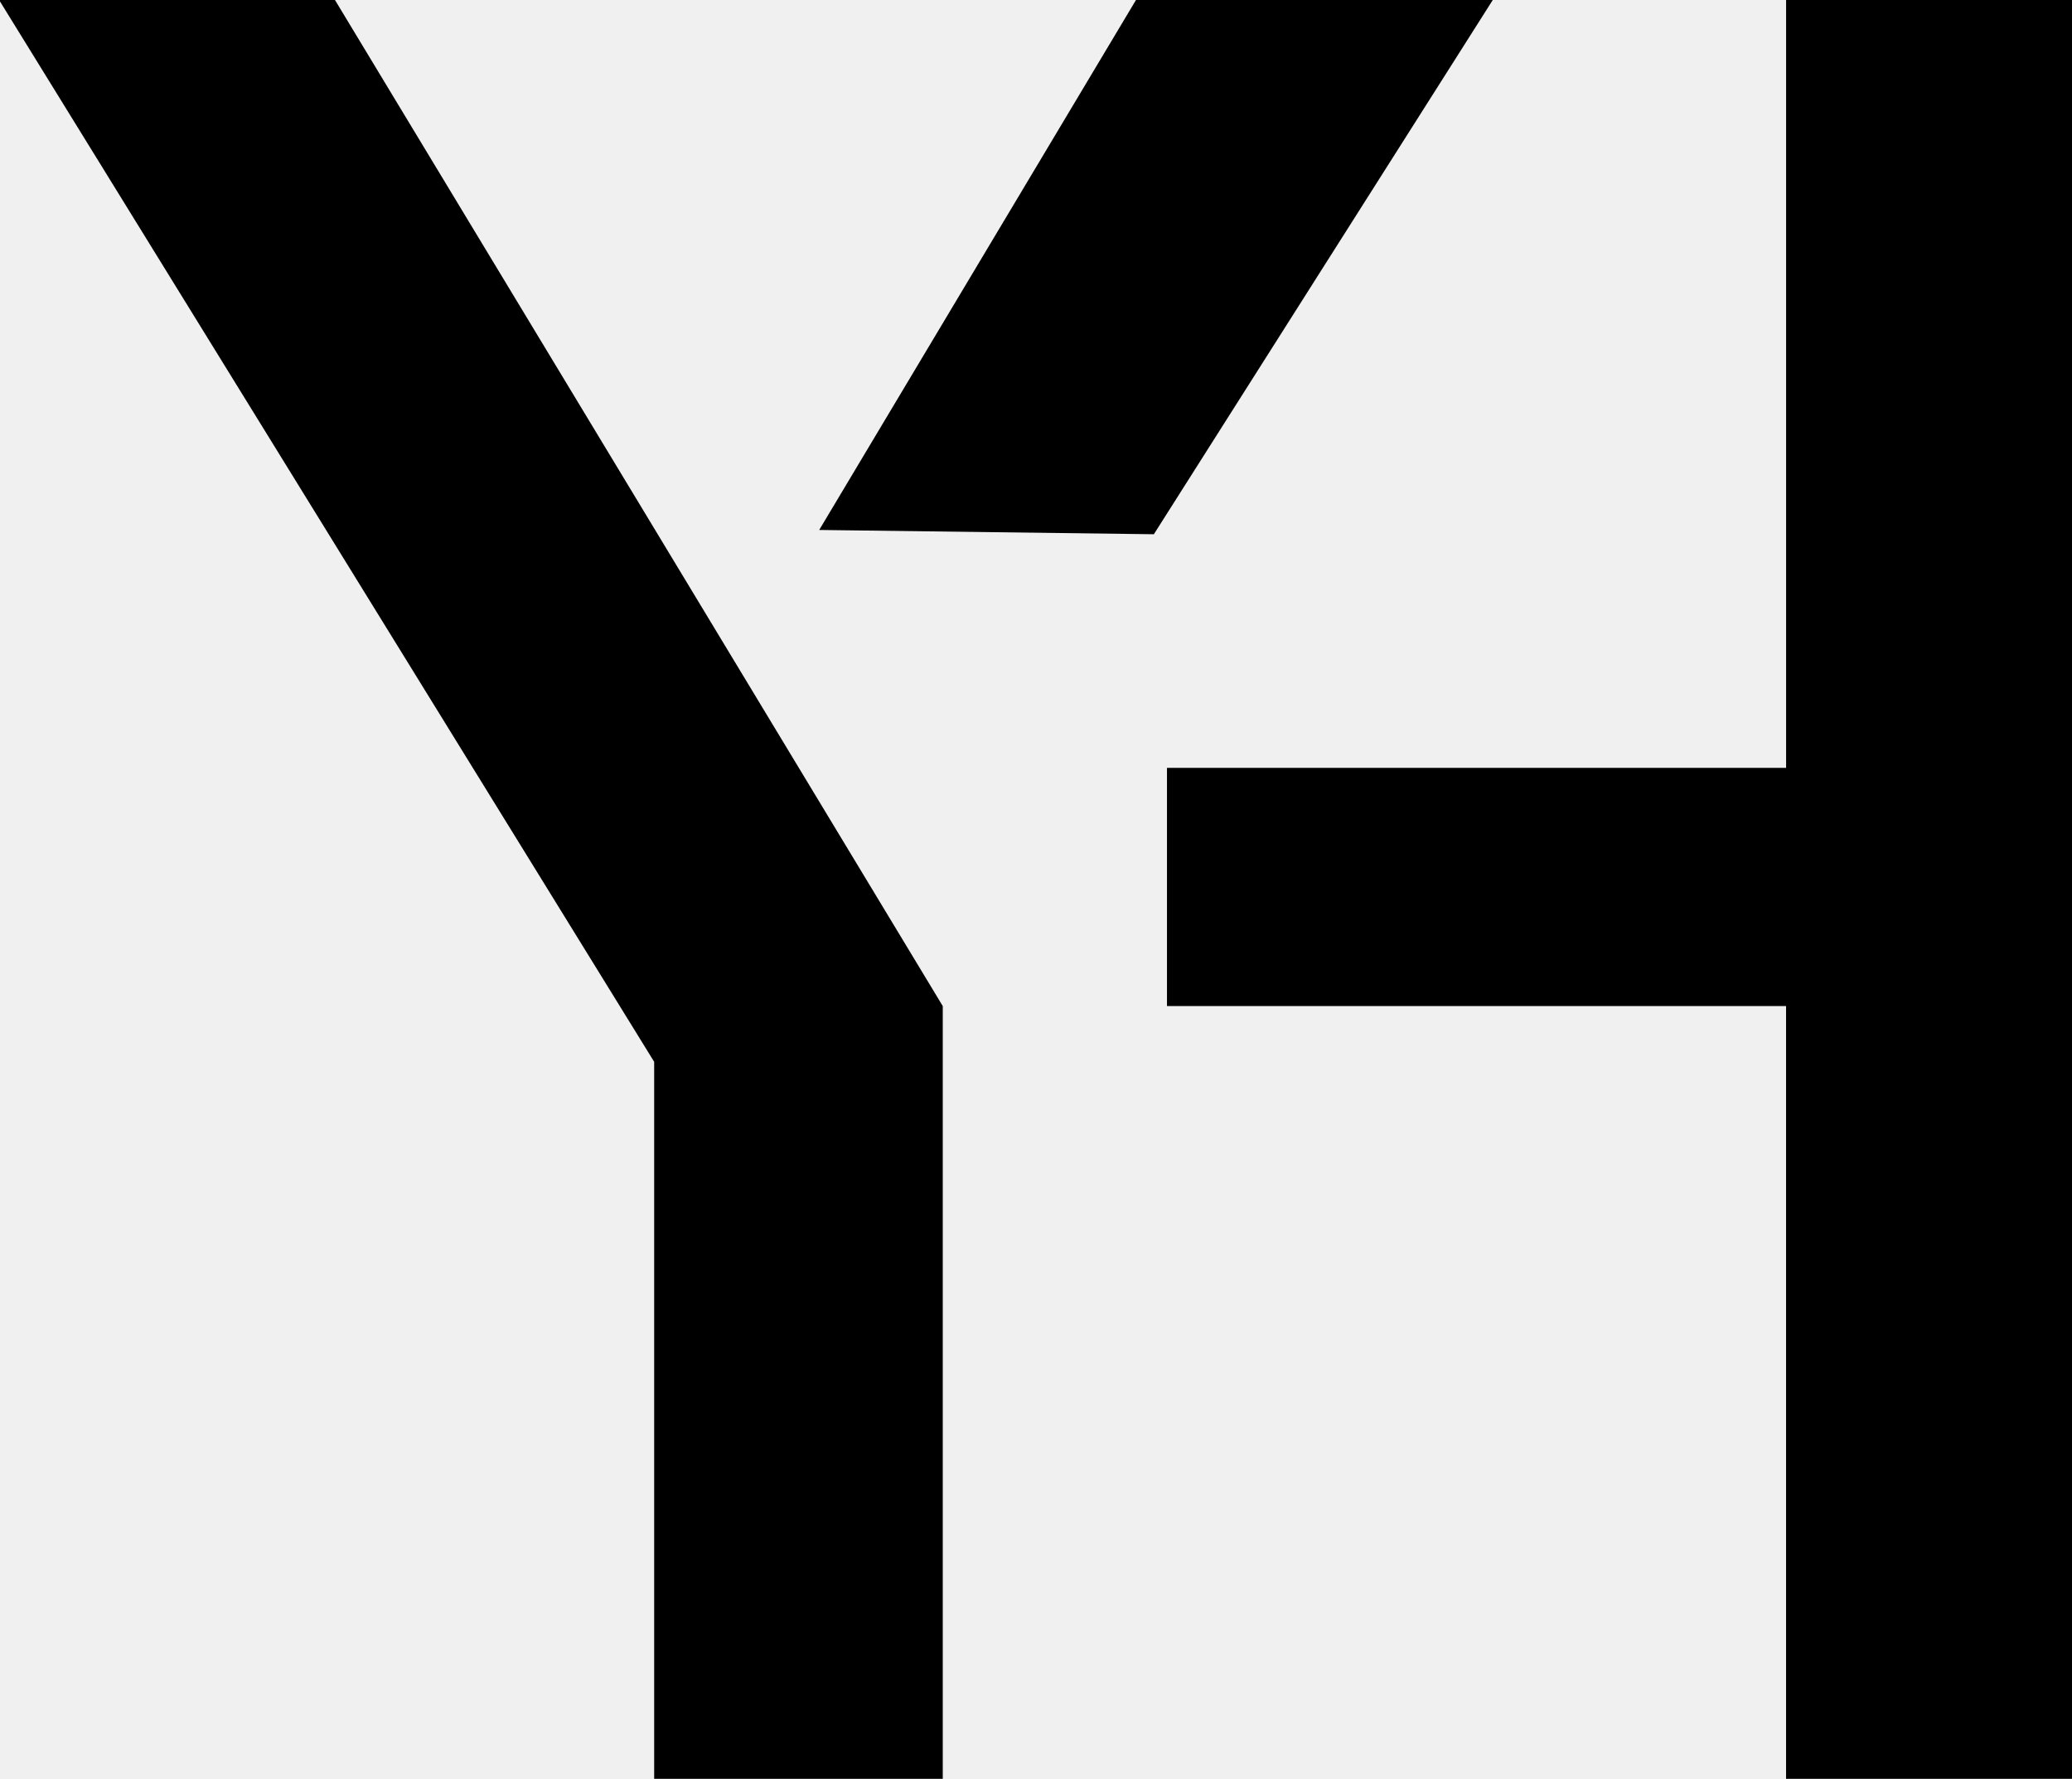
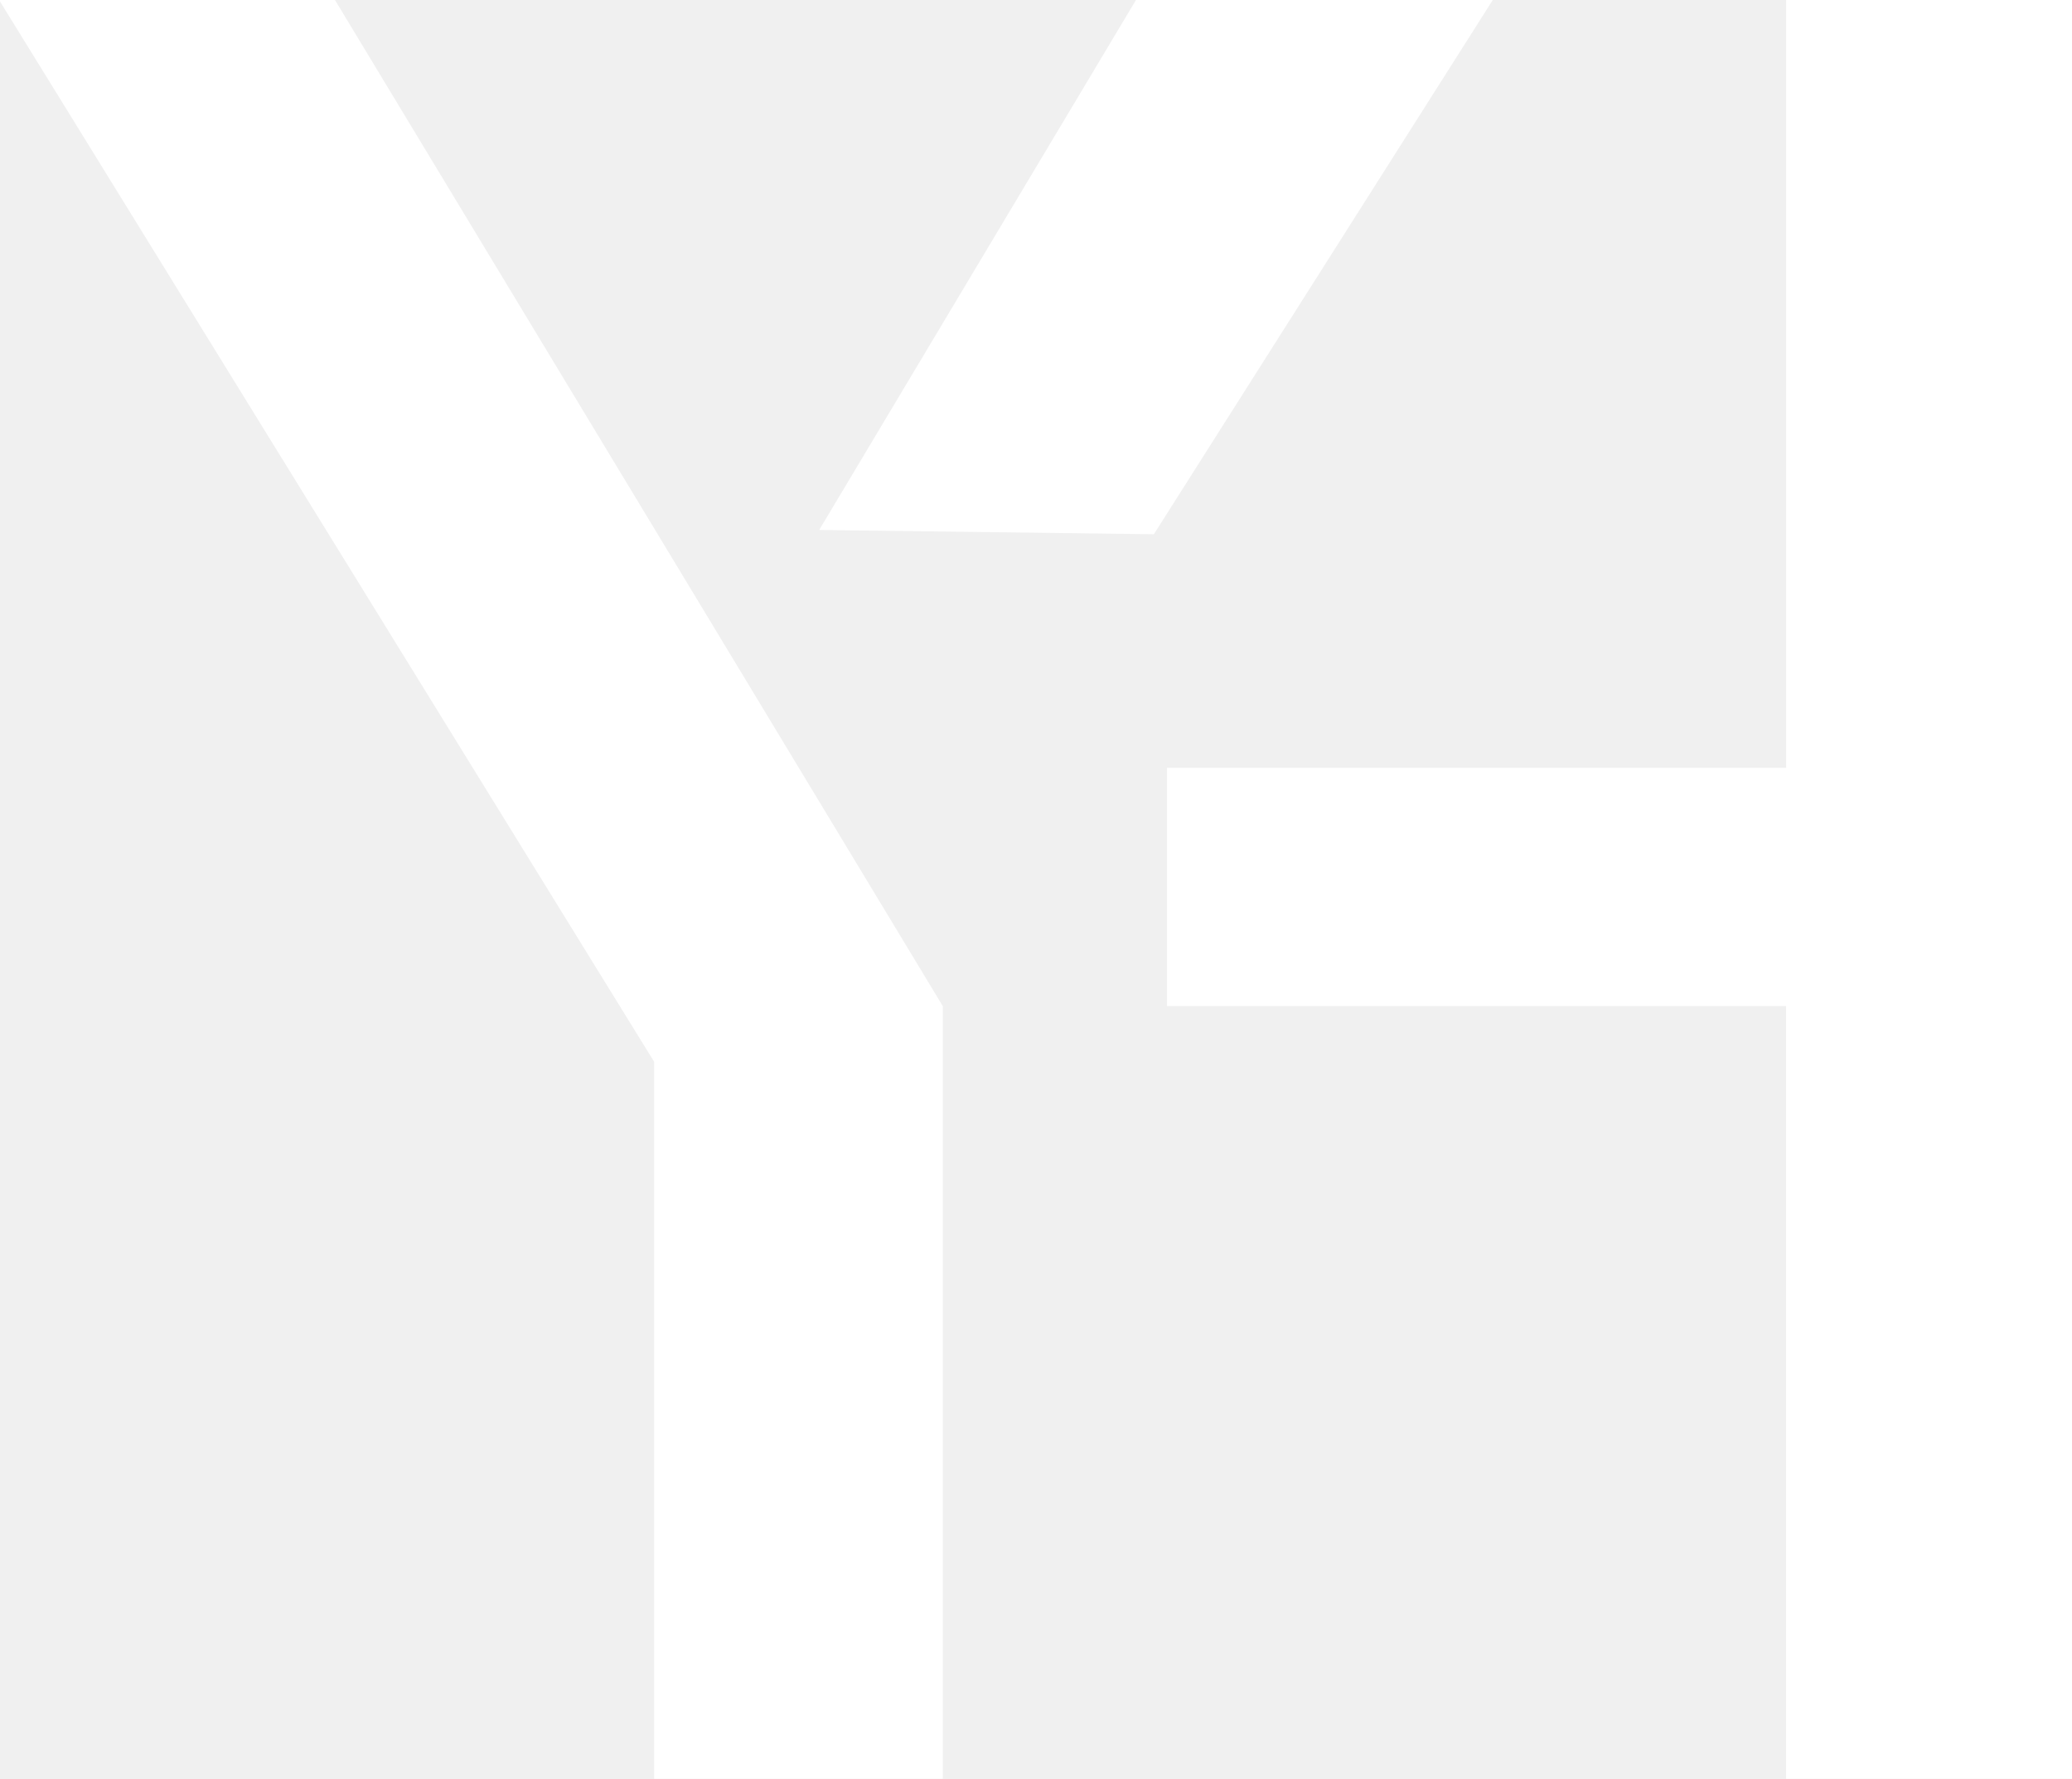
<svg xmlns="http://www.w3.org/2000/svg" shapeRendering="geometricPrecision" textRendering="geometricPrecision" viewBox="0 0 60 51.5" fill="none">
-   <path d="M-.026 0H9.7l17.6 29.127V51.5h-8.357V30.741L-.026 0ZM33.413 15.467l-9.691-.124L32.895 0h10.332l-9.814 15.467ZM33.793 22.23v6.897H51.72V51.5H60V0h-8.279v22.23H33.793Z" fill="black" />
+   <path d="M-.026 0H9.7l17.6 29.127V51.5h-8.357V30.741L-.026 0ZM33.413 15.467l-9.691-.124L32.895 0h10.332l-9.814 15.467ZM33.793 22.23v6.897H51.72V51.5H60V0h-8.279v22.23H33.793Z" fill="white" />
</svg>
